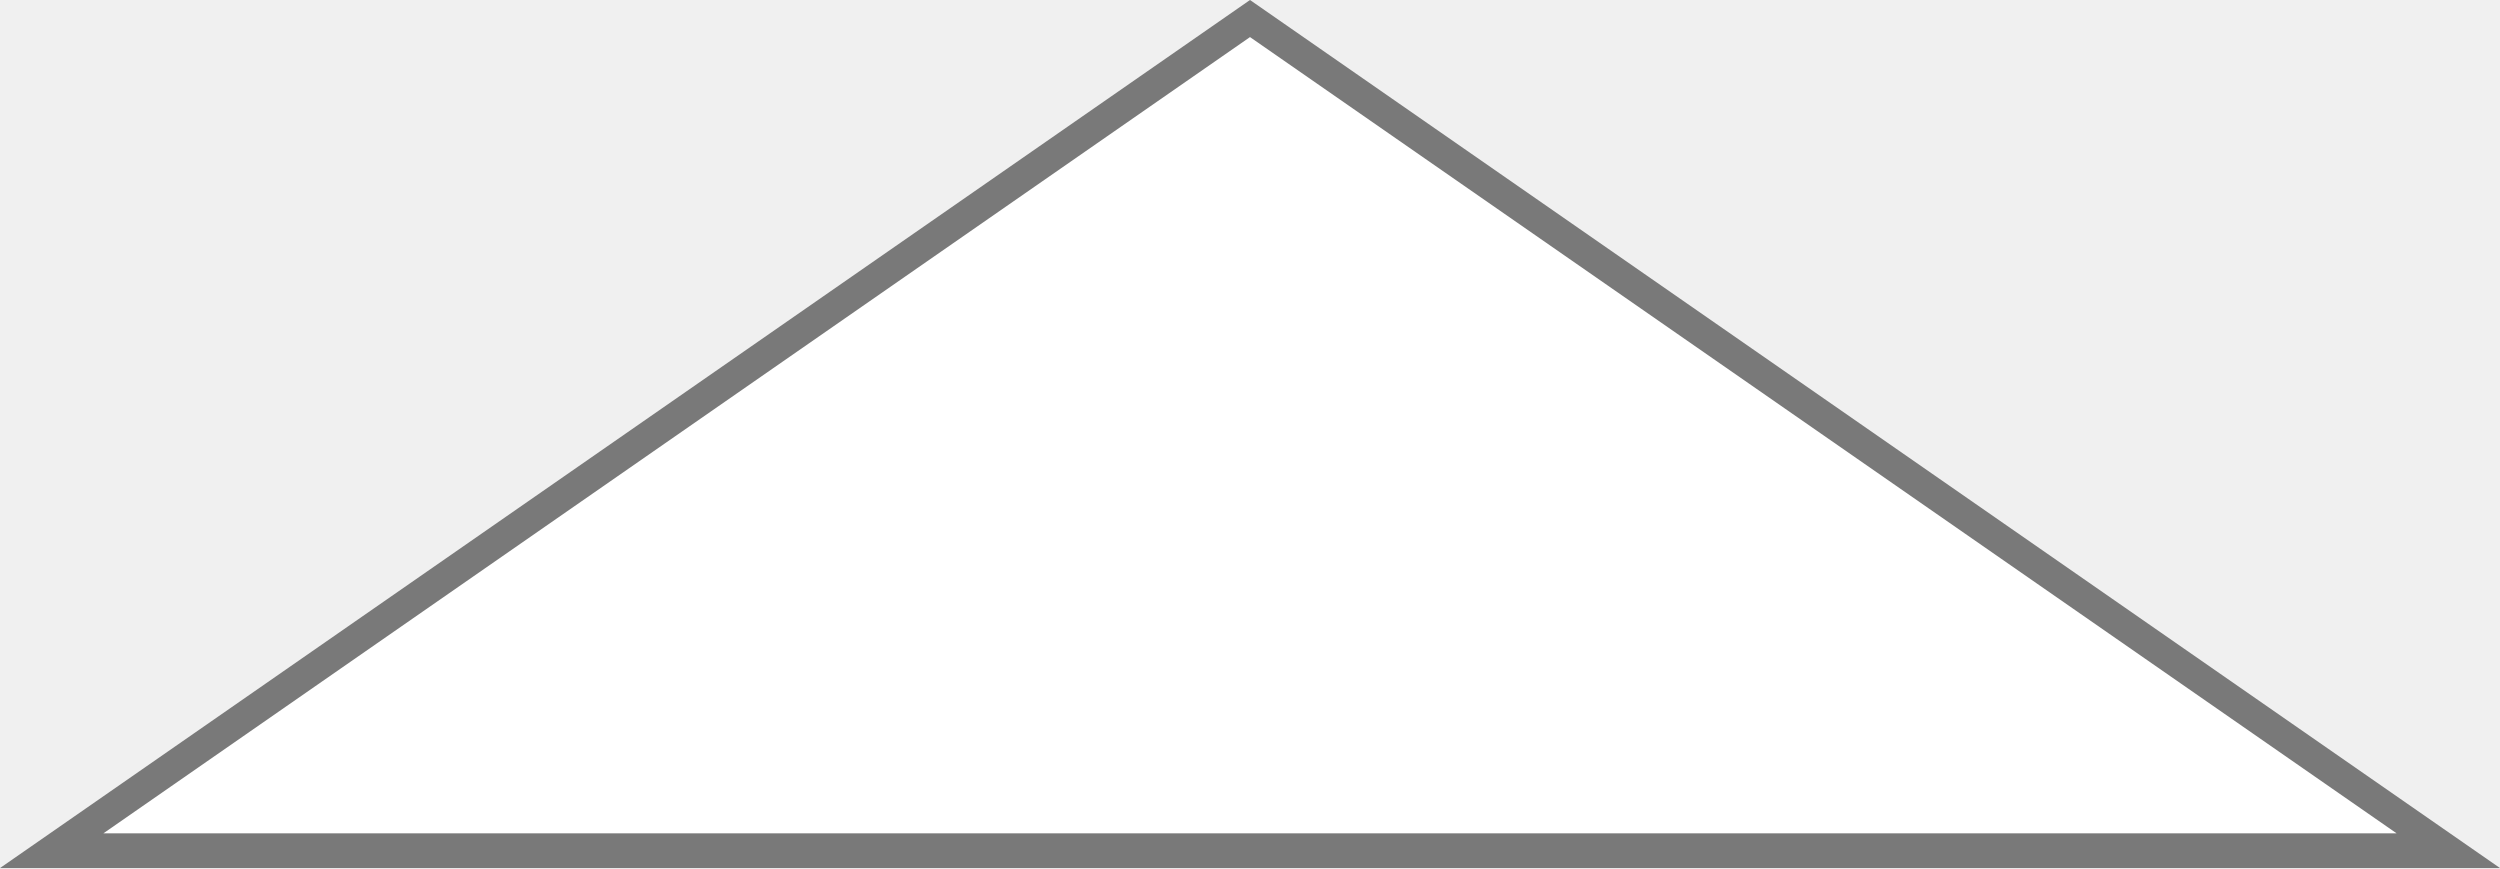
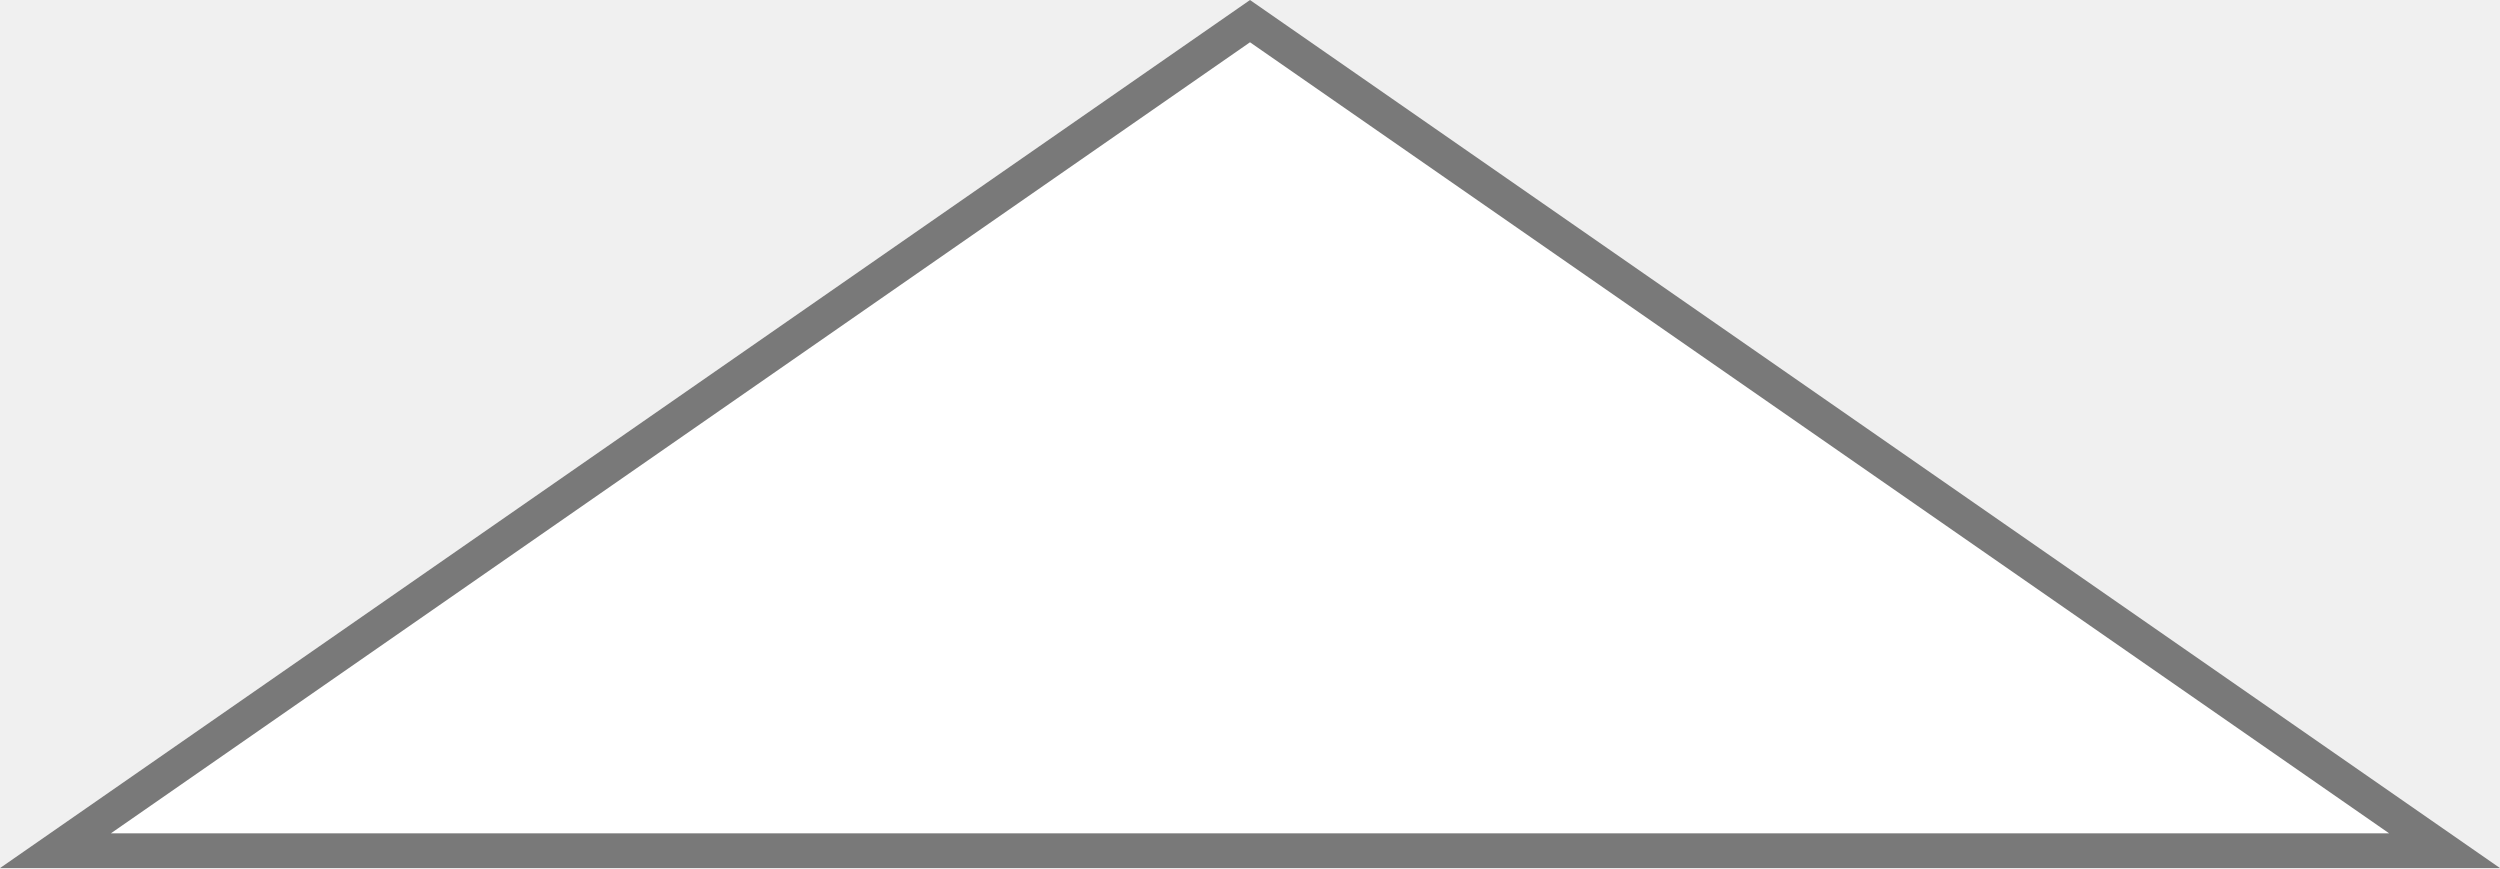
<svg xmlns="http://www.w3.org/2000/svg" version="1.1" width="72px" height="25px">
-   <g transform="matrix(1 0 0 1 5 -2872 )">
-     <path d="M -3.511 2896.5  L 31 2872.534  L 65.511 2896.5  L -3.511 2896.5  Z " fill-rule="nonzero" fill="#ffffff" stroke="none" />
-     <path d="M -5 2897  L 31 2872  L 67 2897  L -5 2897  Z M 31 2873.068  L -2.022 2896  L 64.022 2896  L 31 2873.068  Z " fill-rule="nonzero" fill="#797979" stroke="none" />
+   <defs>
+     <mask fill="white" id="clip6">
+       <path d="M 72 25  L 36 0  L 0 25  L 72 25  Z " fill-rule="evenodd" />
+     </mask>
+   </defs>
+   <g transform="matrix(1 0 0 1 -545 -2872 )">
+     <path d="M 72 25  L 36 0  L 0 25  L 72 25  Z " fill-rule="nonzero" fill="#ffffff" stroke="none" transform="matrix(1 0 0 1 545 2872 )" />
+     <path d="M 72 25  L 36 0  L 0 25  L 72 25  Z " stroke-width="2" stroke="#797979" fill="none" transform="matrix(1 0 0 1 545 2872 )" mask="url(#clip6)" />
  </g>
</svg>
